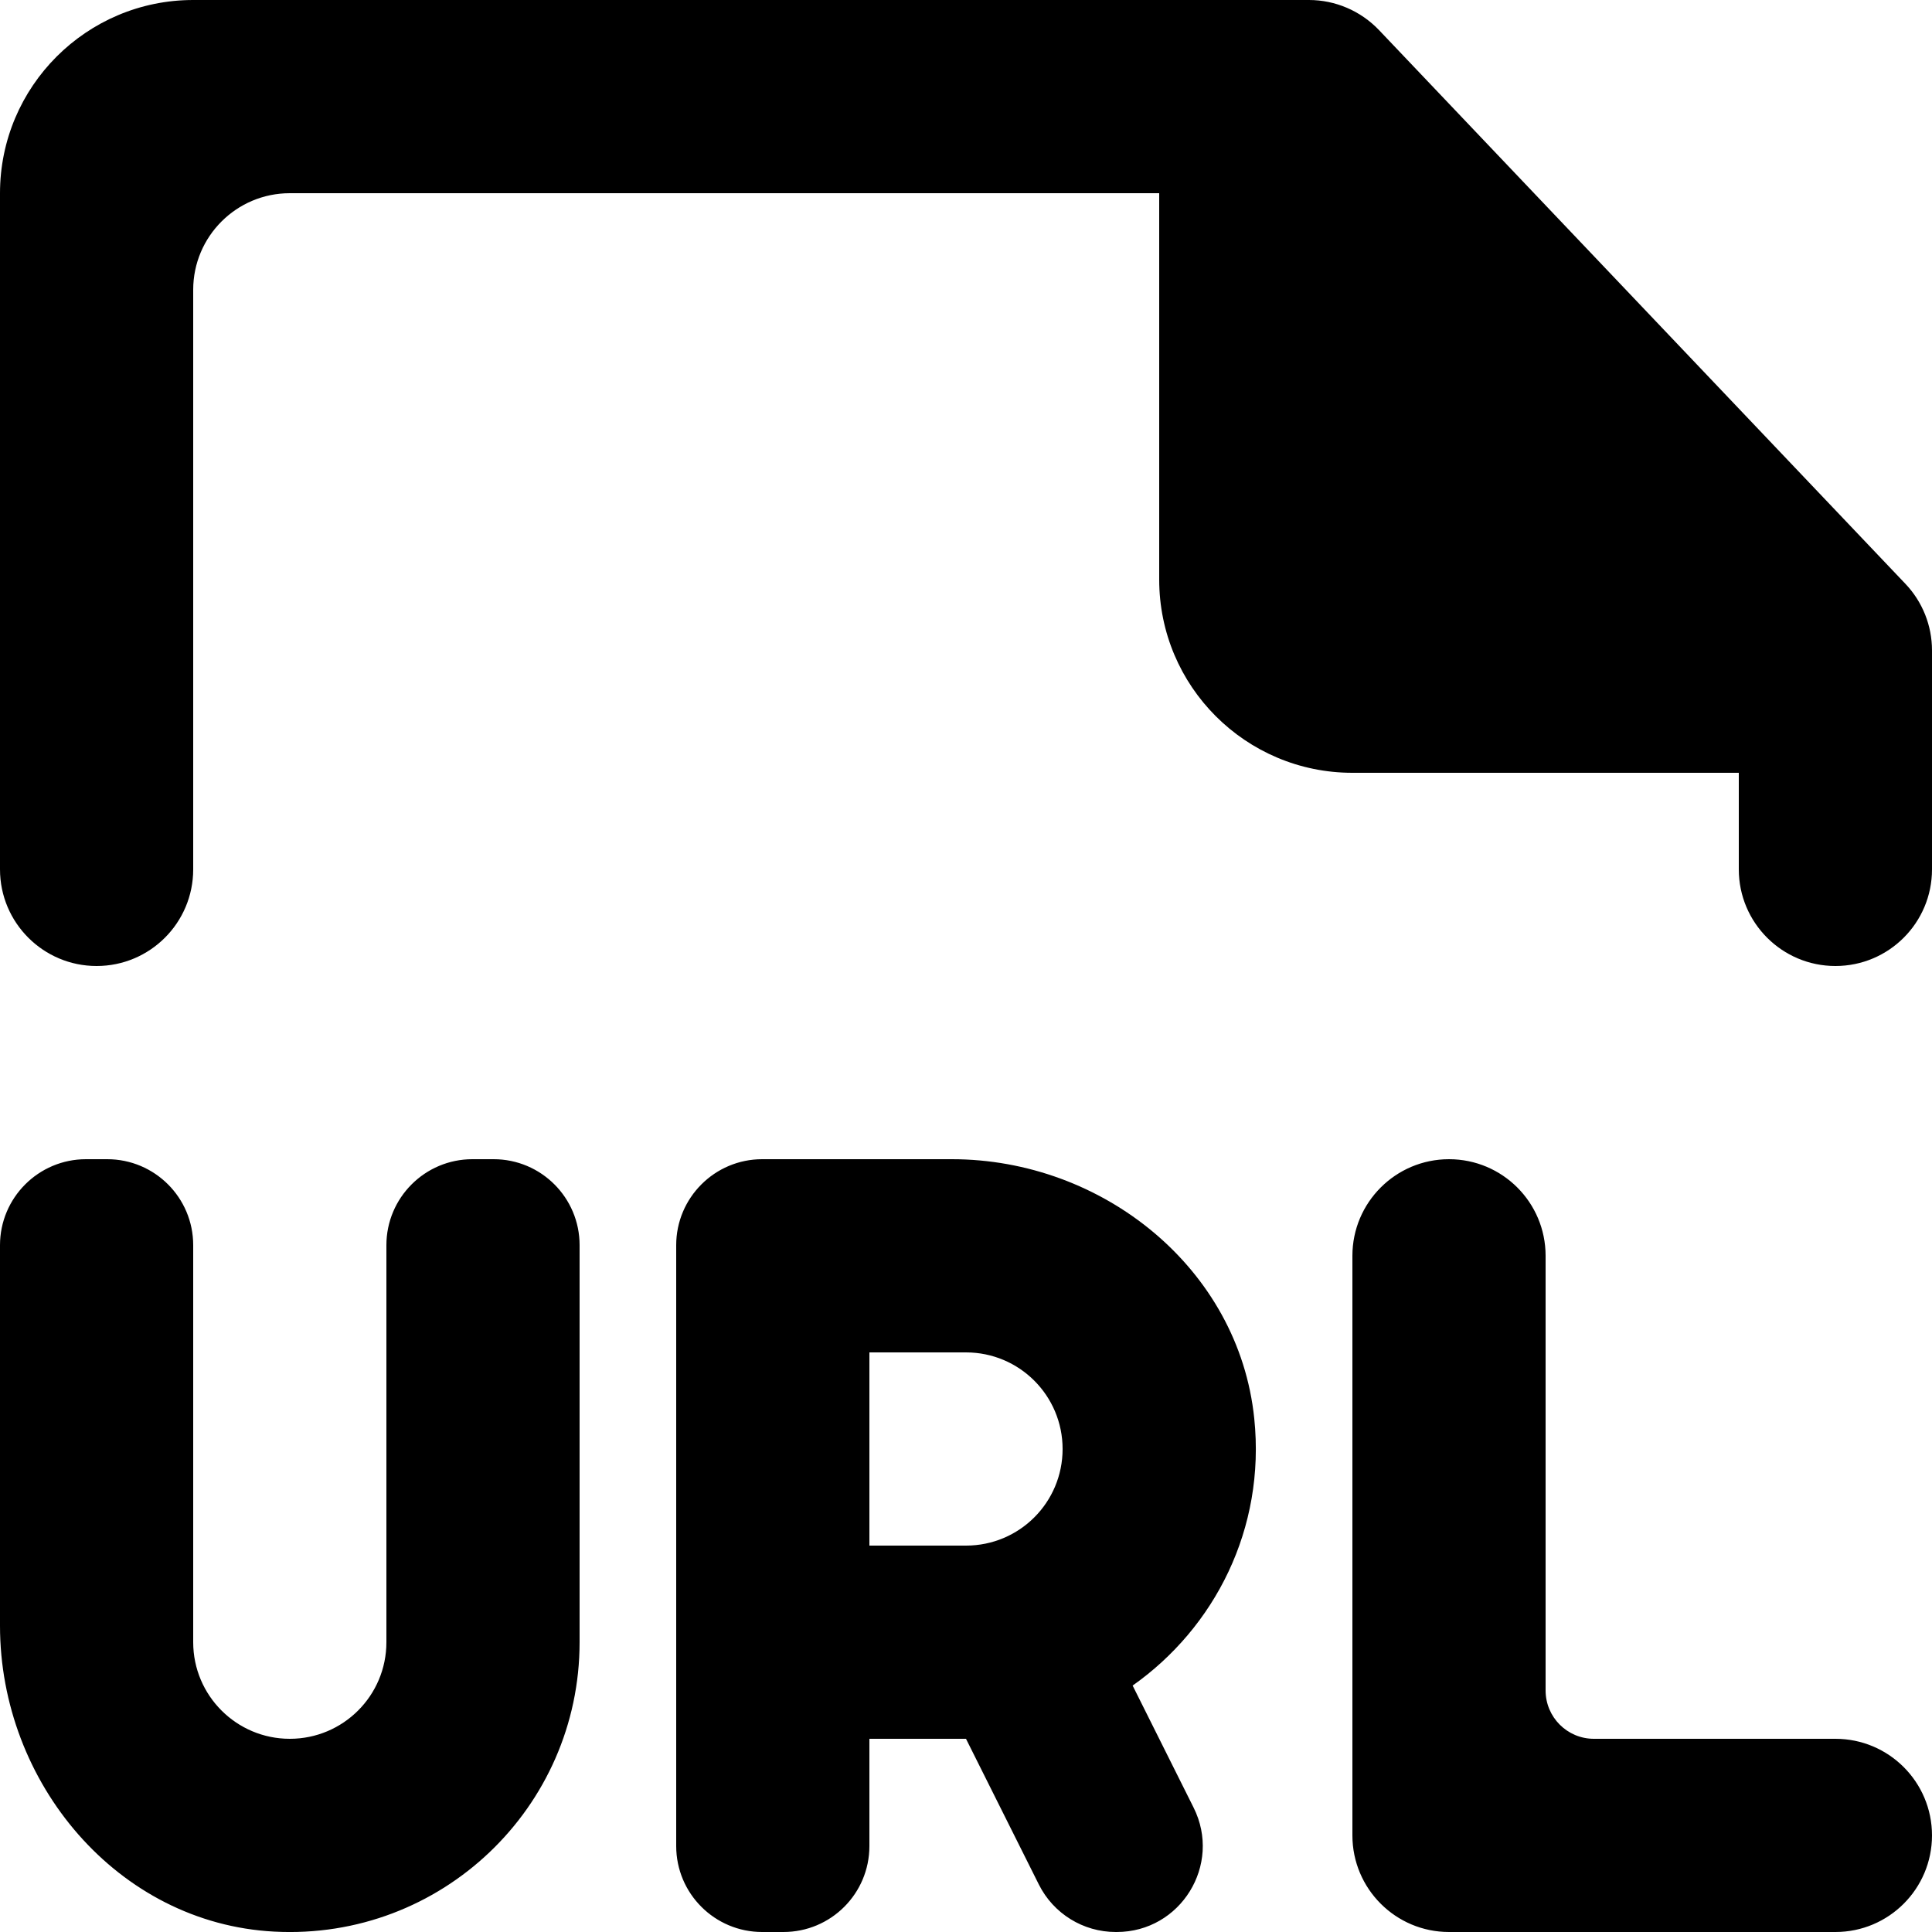
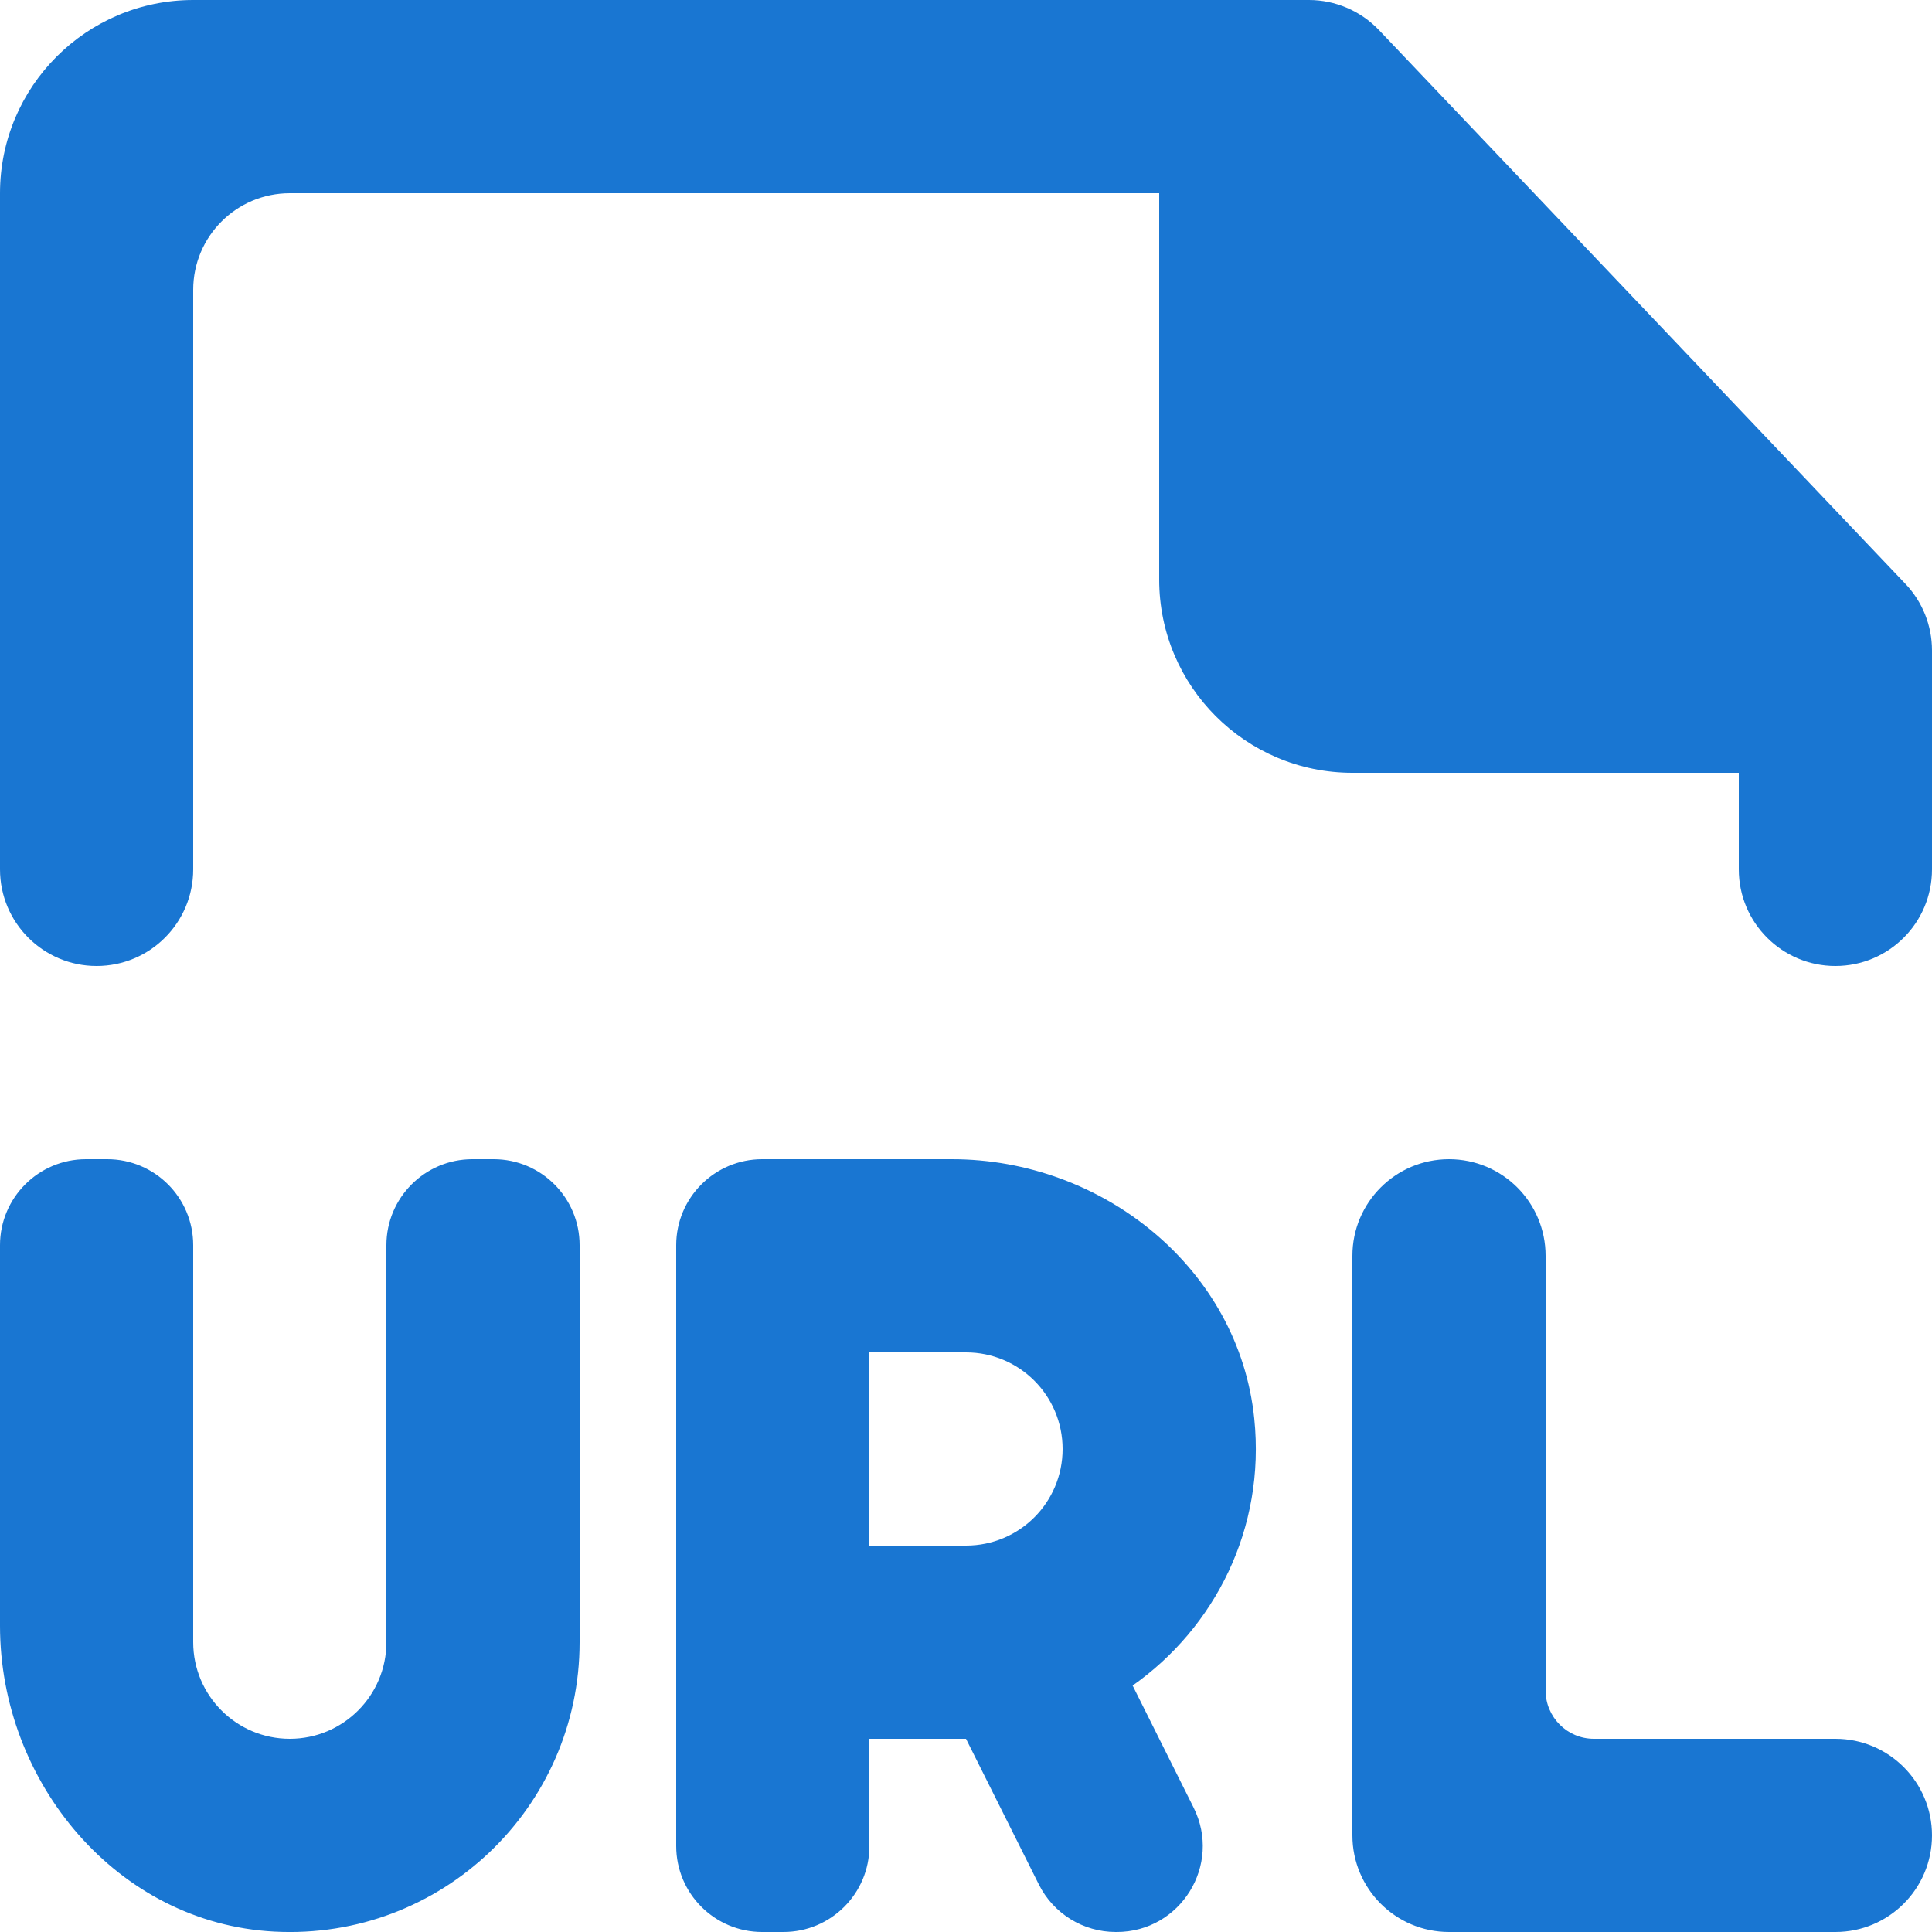
- <svg xmlns="http://www.w3.org/2000/svg" width="800px" height="800px" viewBox="0 0 20 20" version="1.1">
-   <defs>
- 
- </defs>
-   <g id="Page-1" stroke="none" stroke-width="1" fill="none" fill-rule="evenodd">
-     <g id="Dribbble-Light-Preview" transform="translate(-140, -1279)" fill="#000000">
-       <g id="icons" transform="translate(56, 160)">
-         <path d="M103.725,1125.044 L98.275,1119.311 C98.086,1119.113 97.824,1119 97.55,1119 L86,1119 C84.896,1119 84,1119.896 84,1121 L84,1128 C84,1128.552 84.448,1129 85,1129 C85.553,1129 86,1128.552 86,1128 L86,1122 C86,1121.448 86.448,1121 87,1121 L96,1121 L96,1125 C96,1126.105 96.896,1127 98,1127 L102,1127 L102,1128 C102,1128.552 102.448,1129 103,1129 C103.553,1129 104,1128.552 104,1128 L104,1125.733 C104,1125.477 103.902,1125.23 103.725,1125.044 M95,1134 C95,1133.448 94.553,1133 94,1133 L93,1133 L93,1135 L94,1135 C94.553,1135 95,1134.553 95,1134 M95.725,1136.449 L96.356,1137.712 C96.652,1138.304 96.222,1139 95.56,1139 L95.55,1139 C95.213,1139 94.905,1138.81 94.754,1138.508 L94,1137 L93,1137 L93,1138.11 C93,1138.602 92.602,1139 92.11,1139 L91.89,1139 C91.399,1139 91,1138.602 91,1138.11 L91,1131.89 C91,1131.399 91.399,1131 91.89,1131 L93.853,1131 C95.415,1131 96.824,1132.13 96.984,1133.684 C97.102,1134.826 96.574,1135.85 95.725,1136.449 M103,1137 L100.5,1137 C100.224,1137 100,1136.776 100,1136.5 L100,1132 C100,1131.448 99.553,1131 99,1131 C98.448,1131 98,1131.448 98,1132 L98,1137 L98,1138 C98,1138.552 98.448,1139 99,1139 L100,1139 L103,1139 C103.553,1139 104,1138.552 104,1138 C104,1137.448 103.553,1137 103,1137 M90,1131.89 L90,1136 C90,1137.711 88.569,1139.087 86.839,1138.996 C85.217,1138.911 84,1137.455 84,1135.83 L84,1131.89 C84,1131.399 84.399,1131 84.89,1131 L85.11,1131 C85.602,1131 86,1131.399 86,1131.89 L86,1136 C86,1136.552 86.448,1137 87,1137 C87.553,1137 88,1136.552 88,1136 L88,1131.89 C88,1131.399 88.399,1131 88.89,1131 L89.11,1131 C89.602,1131 90,1131.399 90,1131.89" id="file_url-[#1759]">
- 
- </path>
+ <svg xmlns="http://www.w3.org/2000/svg" viewBox="0 0 20 20" version="1.1" fill="#000000" stroke="#000000">
+   <g id="SVGRepo_bgCarrier" stroke-width="0" />
+   <g id="SVGRepo_tracerCarrier" stroke-linecap="round" stroke-linejoin="round" />
+   <g id="SVGRepo_iconCarrier">
+     <defs> </defs>
+     <g id="Page-1" stroke="none" stroke-width="1" fill="none" fill-rule="evenodd">
+       <g id="Dribbble-Light-Preview" transform="translate(-140, -1279)" fill="#1976D2">
+         <g id="icons" transform="translate(56, 160)">
+           <path d="M103.725,1125.044 L98.275,1119.311 C98.086,1119.113 97.824,1119 97.55,1119 L86,1119 C84.896,1119 84,1119.896 84,1121 L84,1128 C84,1128.552 84.448,1129 85,1129 C85.553,1129 86,1128.552 86,1128 L86,1122 C86,1121.448 86.448,1121 87,1121 L96,1121 L96,1125 C96,1126.105 96.896,1127 98,1127 L102,1127 L102,1128 C102,1128.552 102.448,1129 103,1129 C103.553,1129 104,1128.552 104,1128 L104,1125.733 C104,1125.477 103.902,1125.23 103.725,1125.044 M95,1134 C95,1133.448 94.553,1133 94,1133 L93,1133 L93,1135 L94,1135 C94.553,1135 95,1134.553 95,1134 M95.725,1136.449 L96.356,1137.712 C96.652,1138.304 96.222,1139 95.56,1139 L95.55,1139 C95.213,1139 94.905,1138.81 94.754,1138.508 L94,1137 L93,1137 L93,1138.11 C93,1138.602 92.602,1139 92.11,1139 L91.89,1139 C91.399,1139 91,1138.602 91,1138.11 L91,1131.89 C91,1131.399 91.399,1131 91.89,1131 L93.853,1131 C95.415,1131 96.824,1132.13 96.984,1133.684 C97.102,1134.826 96.574,1135.85 95.725,1136.449 M103,1137 L100.5,1137 C100.224,1137 100,1136.776 100,1136.5 L100,1132 C100,1131.448 99.553,1131 99,1131 C98.448,1131 98,1131.448 98,1132 L98,1137 L98,1138 C98,1138.552 98.448,1139 99,1139 L100,1139 L103,1139 C103.553,1139 104,1138.552 104,1138 C104,1137.448 103.553,1137 103,1137 M90,1131.89 L90,1136 C90,1137.711 88.569,1139.087 86.839,1138.996 C85.217,1138.911 84,1137.455 84,1135.83 L84,1131.89 C84,1131.399 84.399,1131 84.89,1131 L85.11,1131 C85.602,1131 86,1131.399 86,1131.89 L86,1136 C86,1136.552 86.448,1137 87,1137 C87.553,1137 88,1136.552 88,1136 L88,1131.89 C88,1131.399 88.399,1131 88.89,1131 L89.11,1131 C89.602,1131 90,1131.399 90,1131.89" id="file_url-[#1759]"> </path>
+         </g>
      </g>
    </g>
  </g>
</svg>
